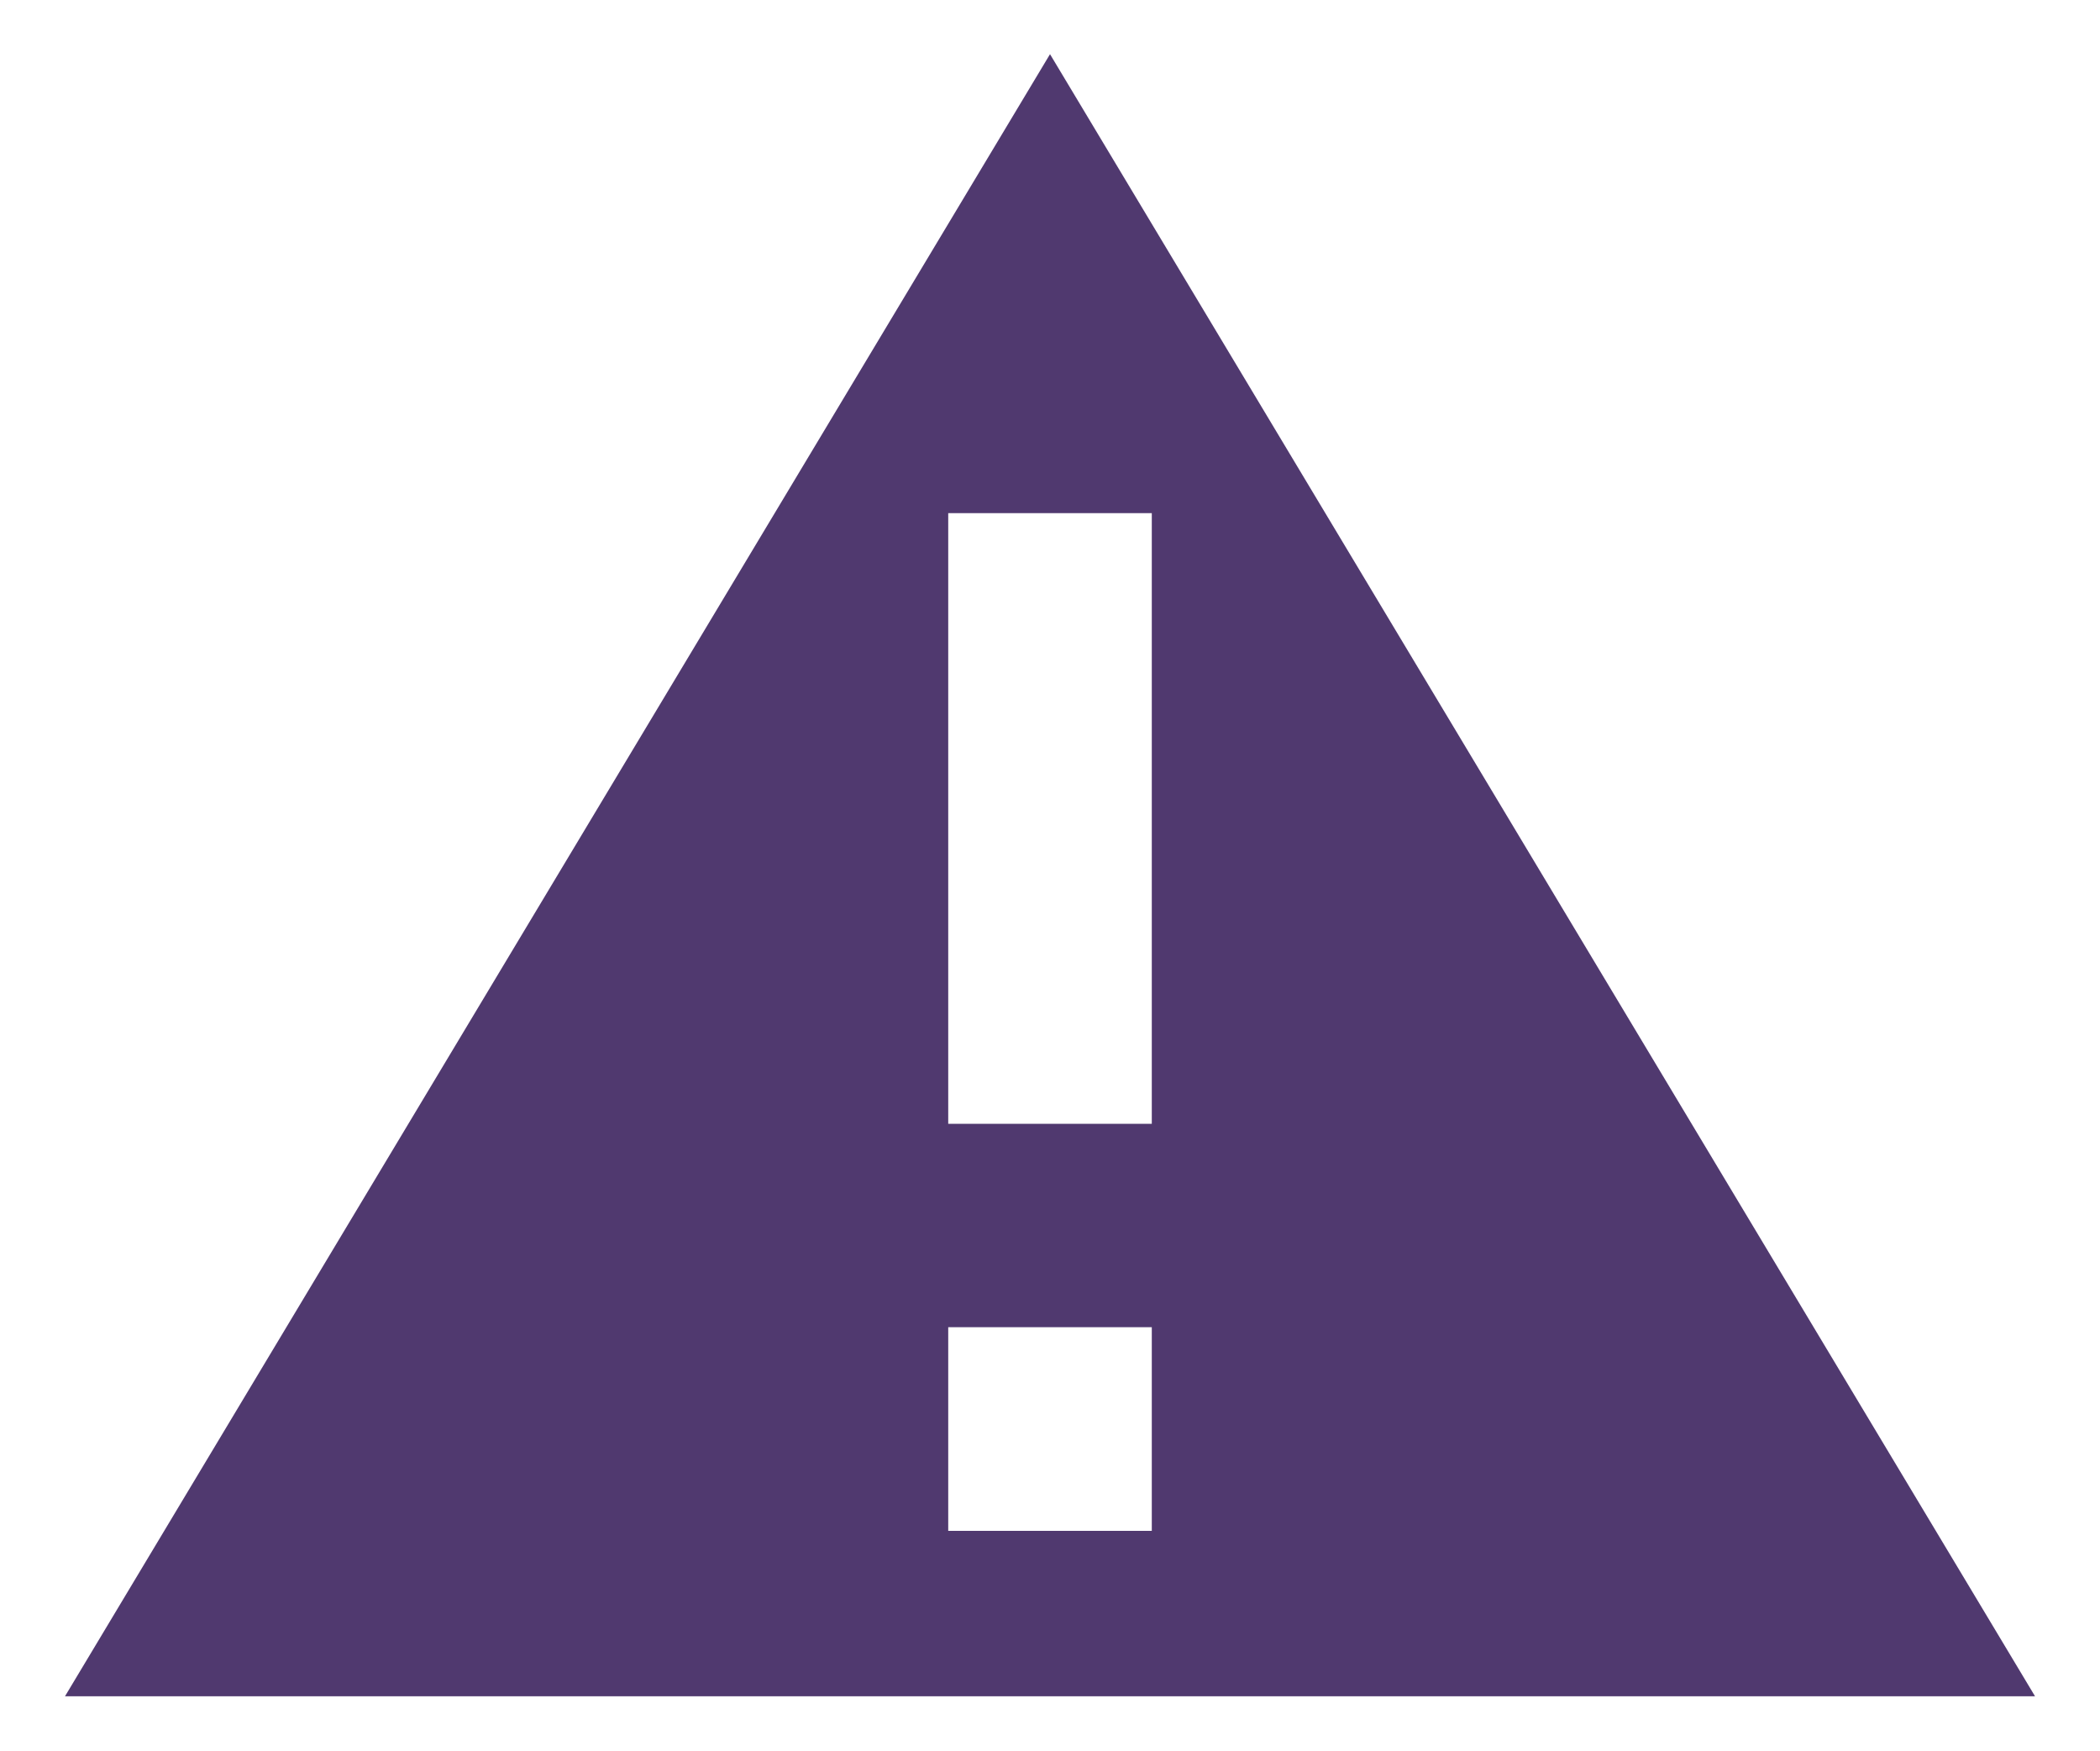
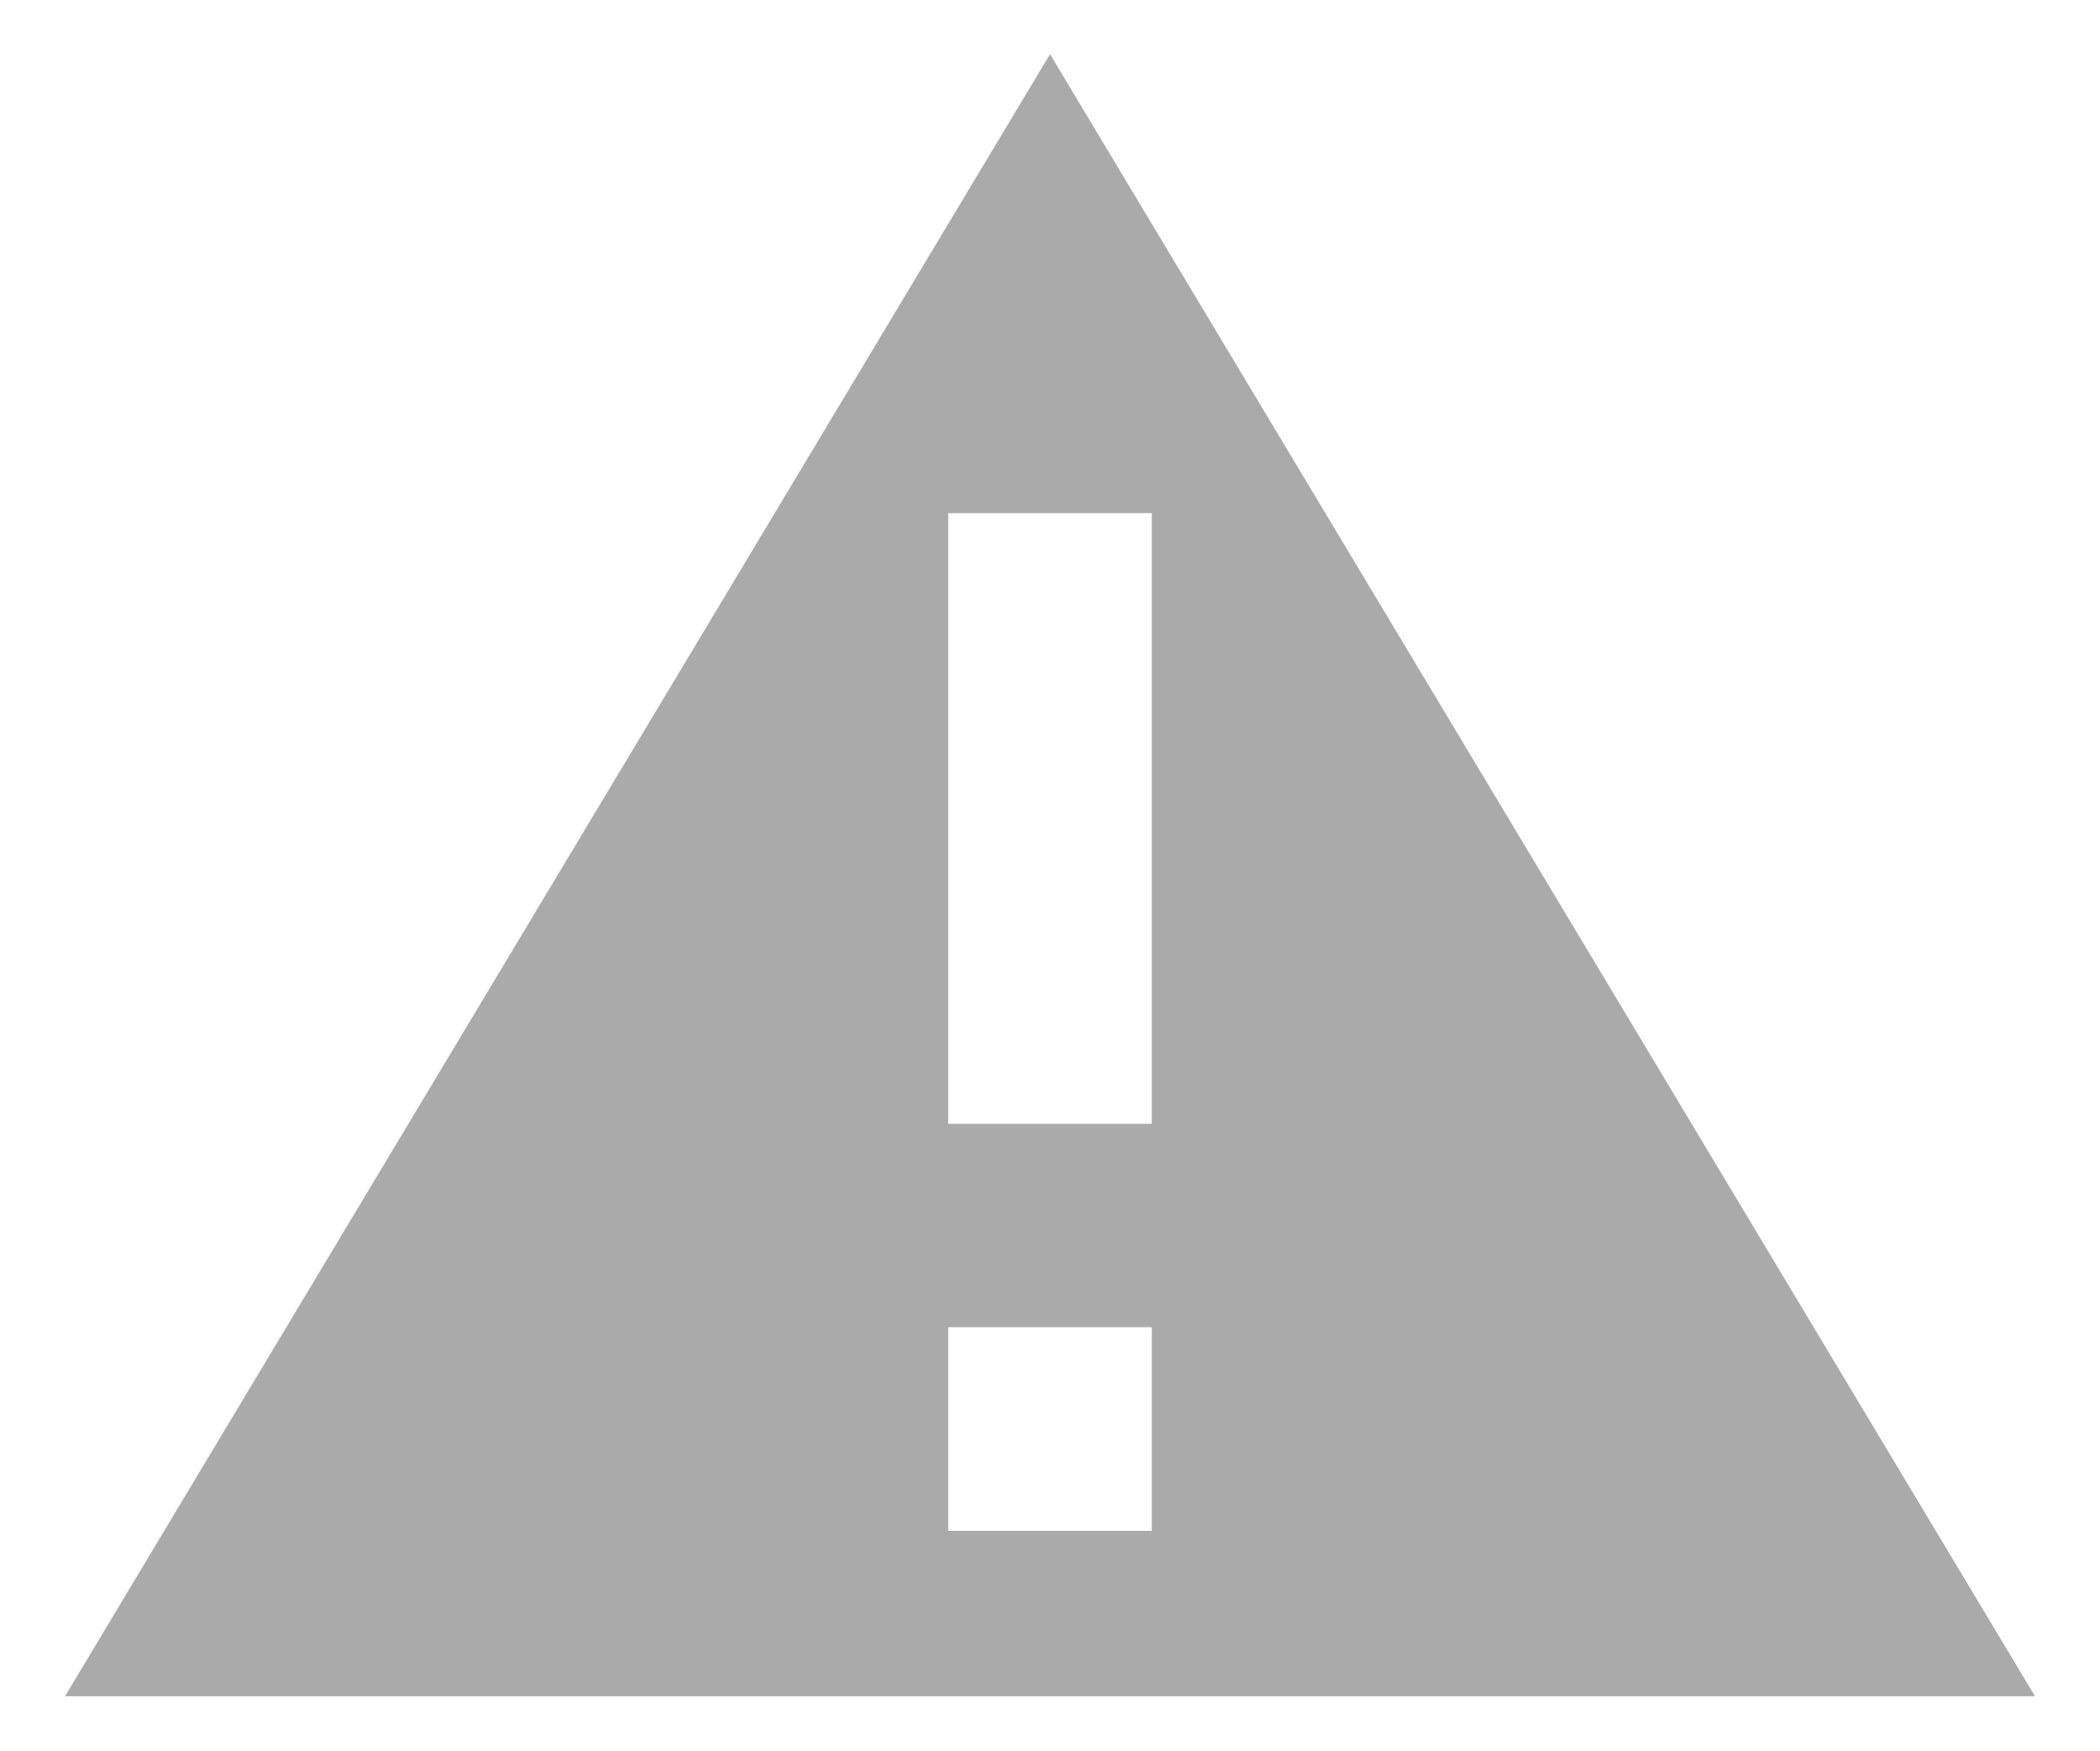
<svg xmlns="http://www.w3.org/2000/svg" id="Layer_1" data-name="Layer 1" viewBox="0 0 102.333 85.278">
-   <path d="M51.167,2.639l-48,80h96Zm4.96,71.94h-9.92v-9.92h9.92Zm-9.92-19.83V25h9.92v29.75Z" style="fill:#50396f" />
+   <path d="M51.167,2.639l-48,80h96Zm4.96,71.94h-9.92v-9.92h9.92Zm-9.92-19.83V25h9.92v29.75Z" style="fill:#aaa" />
</svg>
